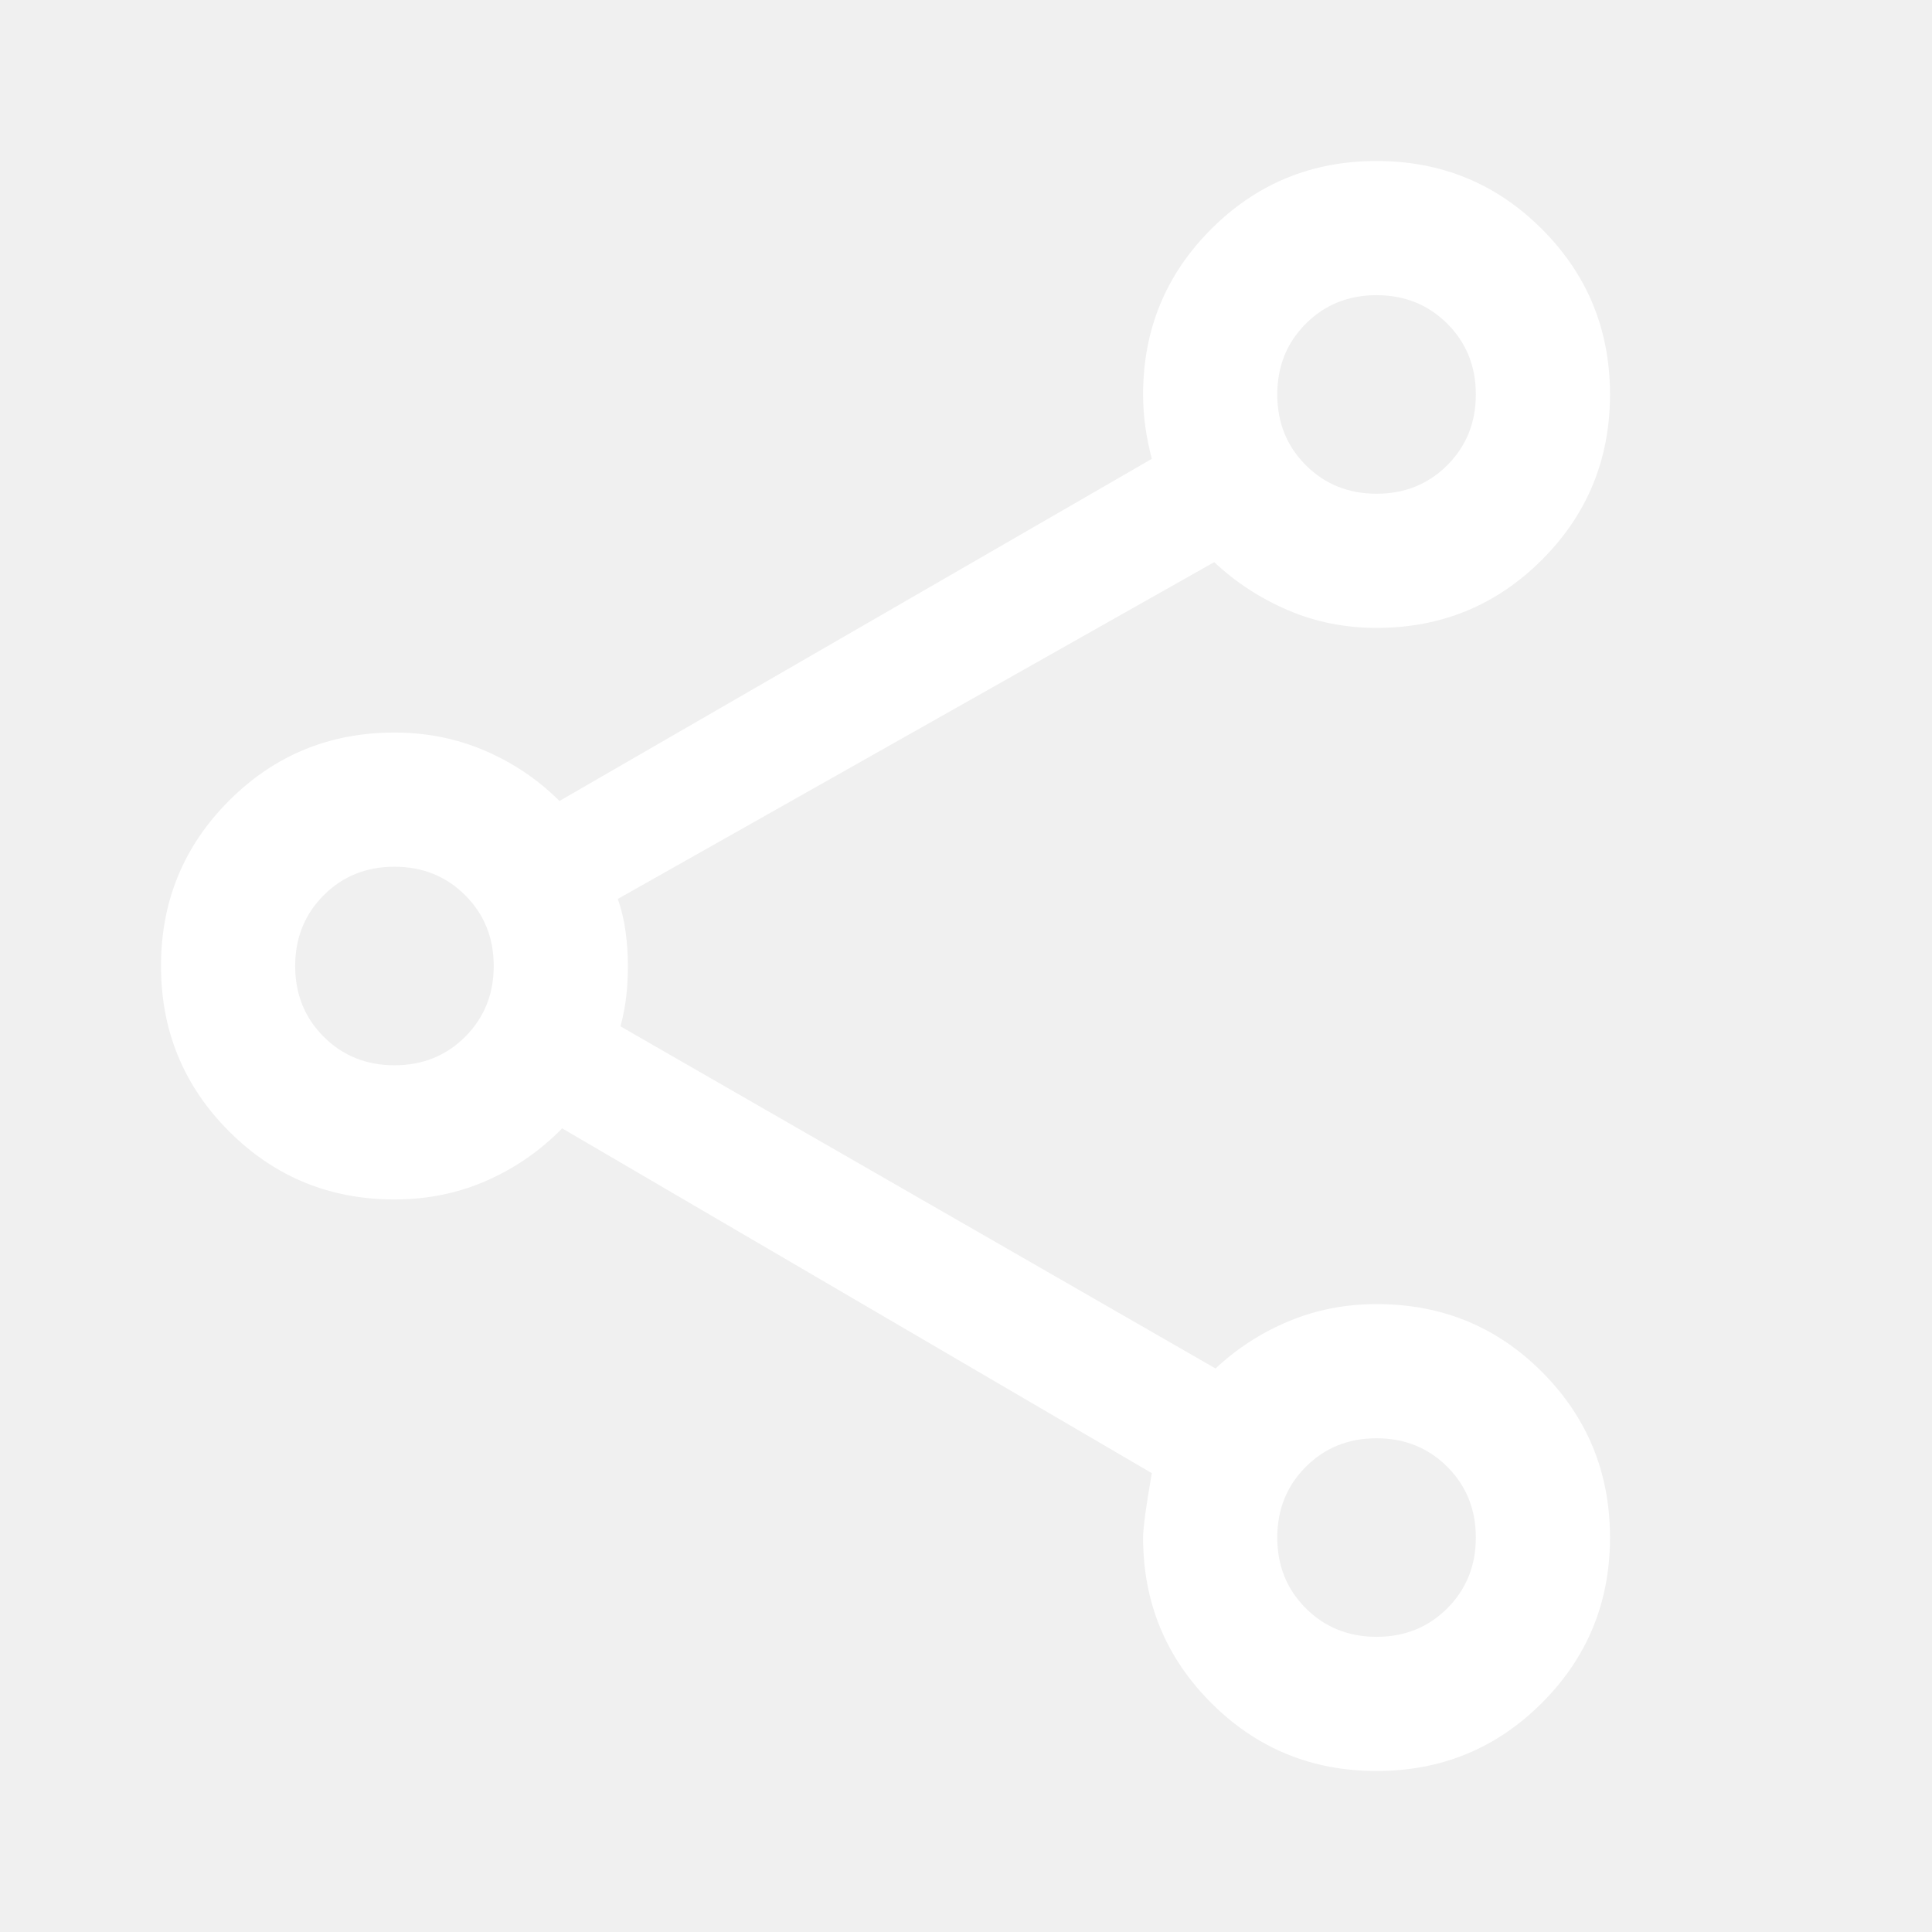
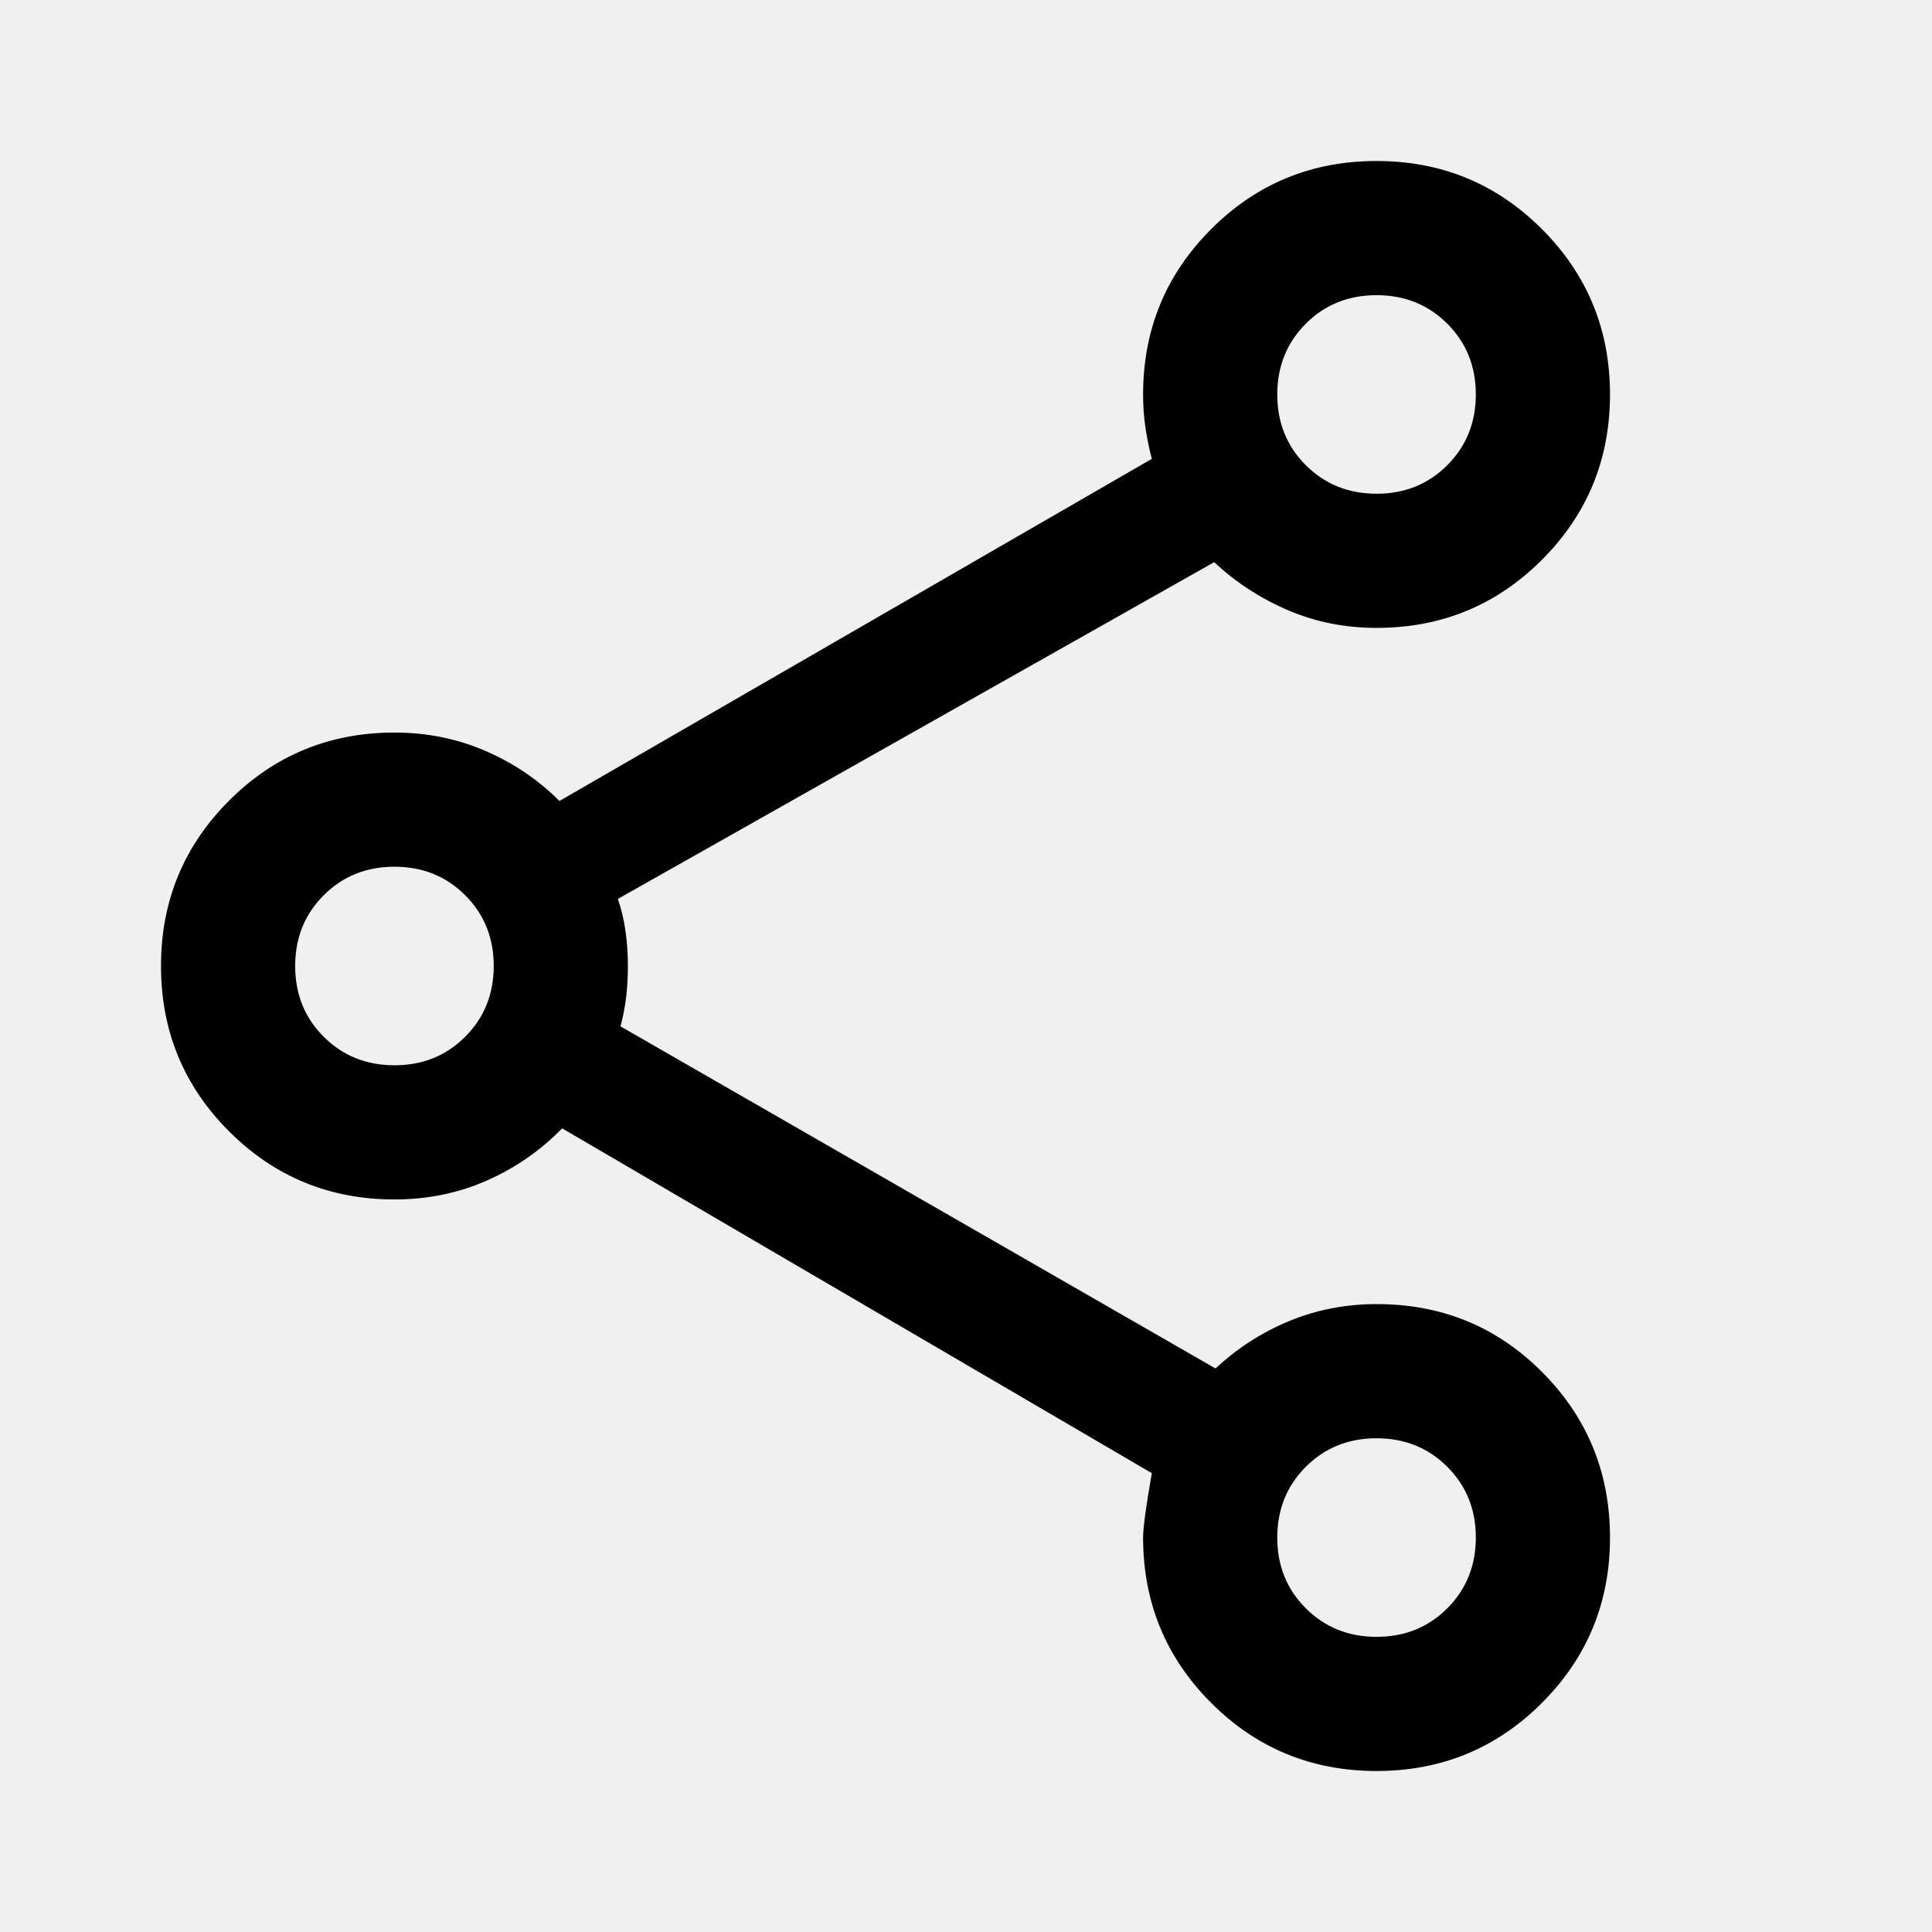
- <svg xmlns="http://www.w3.org/2000/svg" height="40px" viewBox="0 -960 960 960" width="40px" fill="#fff">
-   <path d="M684-80q-48.33 0-82.17-33.83Q568-147.67 568-196q0-7.33 4.33-32l-293-171.33q-16.18 16.56-37.42 25.94Q220.67-364 196-364q-48.33 0-82.17-33.83Q80-431.67 80-480t33.83-82.17Q147.67-596 196-596q24 0 45 9.03T278-562l294.33-170q-2-7.67-3.16-15.5Q568-755.33 568-764q0-48.33 33.83-82.17Q635.67-880 684-880t82.17 33.83Q800-812.33 800-764t-33.83 82.17Q732.33-648 684-648q-23.52 0-44.09-8.83-20.58-8.84-36.58-23.84L307-513.33q2.67 7.66 3.83 16.16 1.17 8.5 1.17 16.84 0 8.33-.83 15.5-.84 7.16-2.84 14.83L604-280q16-15 36.4-23.5 20.39-8.5 43.7-8.5 48.57 0 82.23 33.83Q800-244.33 800-196t-33.83 82.17Q732.33-80 684-80Zm.02-66.67q20.98 0 35.15-14.19 14.16-14.19 14.16-35.16 0-20.98-14.19-35.15-14.19-14.16-35.16-14.16-20.98 0-35.15 14.19-14.16 14.19-14.16 35.16 0 20.98 14.19 35.15 14.19 14.16 35.16 14.16Zm-488-284q20.98 0 35.15-14.19 14.16-14.19 14.16-35.16 0-20.98-14.19-35.15-14.19-14.16-35.16-14.16-20.98 0-35.15 14.19-14.16 14.19-14.16 35.16 0 20.98 14.19 35.15 14.19 14.16 35.16 14.16Zm488-284q20.98 0 35.15-14.19 14.16-14.19 14.16-35.16 0-20.98-14.19-35.15-14.19-14.16-35.16-14.16-20.98 0-35.15 14.19-14.16 14.19-14.16 35.16 0 20.98 14.19 35.15 14.19 14.16 35.16 14.16ZM684-196ZM196-480Zm488-284Z" />
+ <svg xmlns="http://www.w3.org/2000/svg" height="40px" viewBox="0 -960 960 960" width="40px" fill="#fff" version="1.1" id="svg1">
+   <defs id="defs1" />
+   <path d="M684-80q-48.33 0-82.17-33.83Q568-147.67 568-196q0-7.33 4.33-32l-293-171.33q-16.18 16.56-37.42 25.94Q220.67-364 196-364q-48.33 0-82.17-33.83Q80-431.67 80-480t33.83-82.17Q147.67-596 196-596q24 0 45 9.03T278-562l294.33-170q-2-7.67-3.16-15.5Q568-755.33 568-764q0-48.33 33.83-82.17Q635.67-880 684-880t82.17 33.83Q800-812.33 800-764t-33.83 82.17Q732.33-648 684-648q-23.52 0-44.09-8.83-20.58-8.84-36.58-23.84L307-513.33q2.67 7.66 3.83 16.16 1.17 8.5 1.17 16.84 0 8.33-.83 15.5-.84 7.16-2.84 14.83L604-280q16-15 36.4-23.5 20.39-8.5 43.7-8.5 48.57 0 82.23 33.83Q800-244.33 800-196t-33.83 82.17Q732.33-80 684-80Zm.02-66.67q20.98 0 35.15-14.19 14.16-14.19 14.16-35.16 0-20.98-14.19-35.15-14.19-14.16-35.16-14.16-20.98 0-35.15 14.19-14.16 14.19-14.16 35.16 0 20.98 14.19 35.15 14.19 14.16 35.16 14.16Zm-488-284q20.98 0 35.15-14.19 14.16-14.19 14.16-35.16 0-20.98-14.19-35.15-14.19-14.16-35.16-14.16-20.98 0-35.15 14.19-14.16 14.19-14.16 35.16 0 20.98 14.19 35.15 14.19 14.16 35.16 14.16Zm488-284q20.98 0 35.15-14.19 14.16-14.19 14.16-35.16 0-20.98-14.19-35.15-14.19-14.16-35.16-14.16-20.98 0-35.15 14.19-14.16 14.19-14.16 35.16 0 20.98 14.19 35.15 14.19 14.16 35.16 14.16ZM684-196ZM196-480Zm488-284Z" id="path1" style="fill:#000000" />
</svg>
